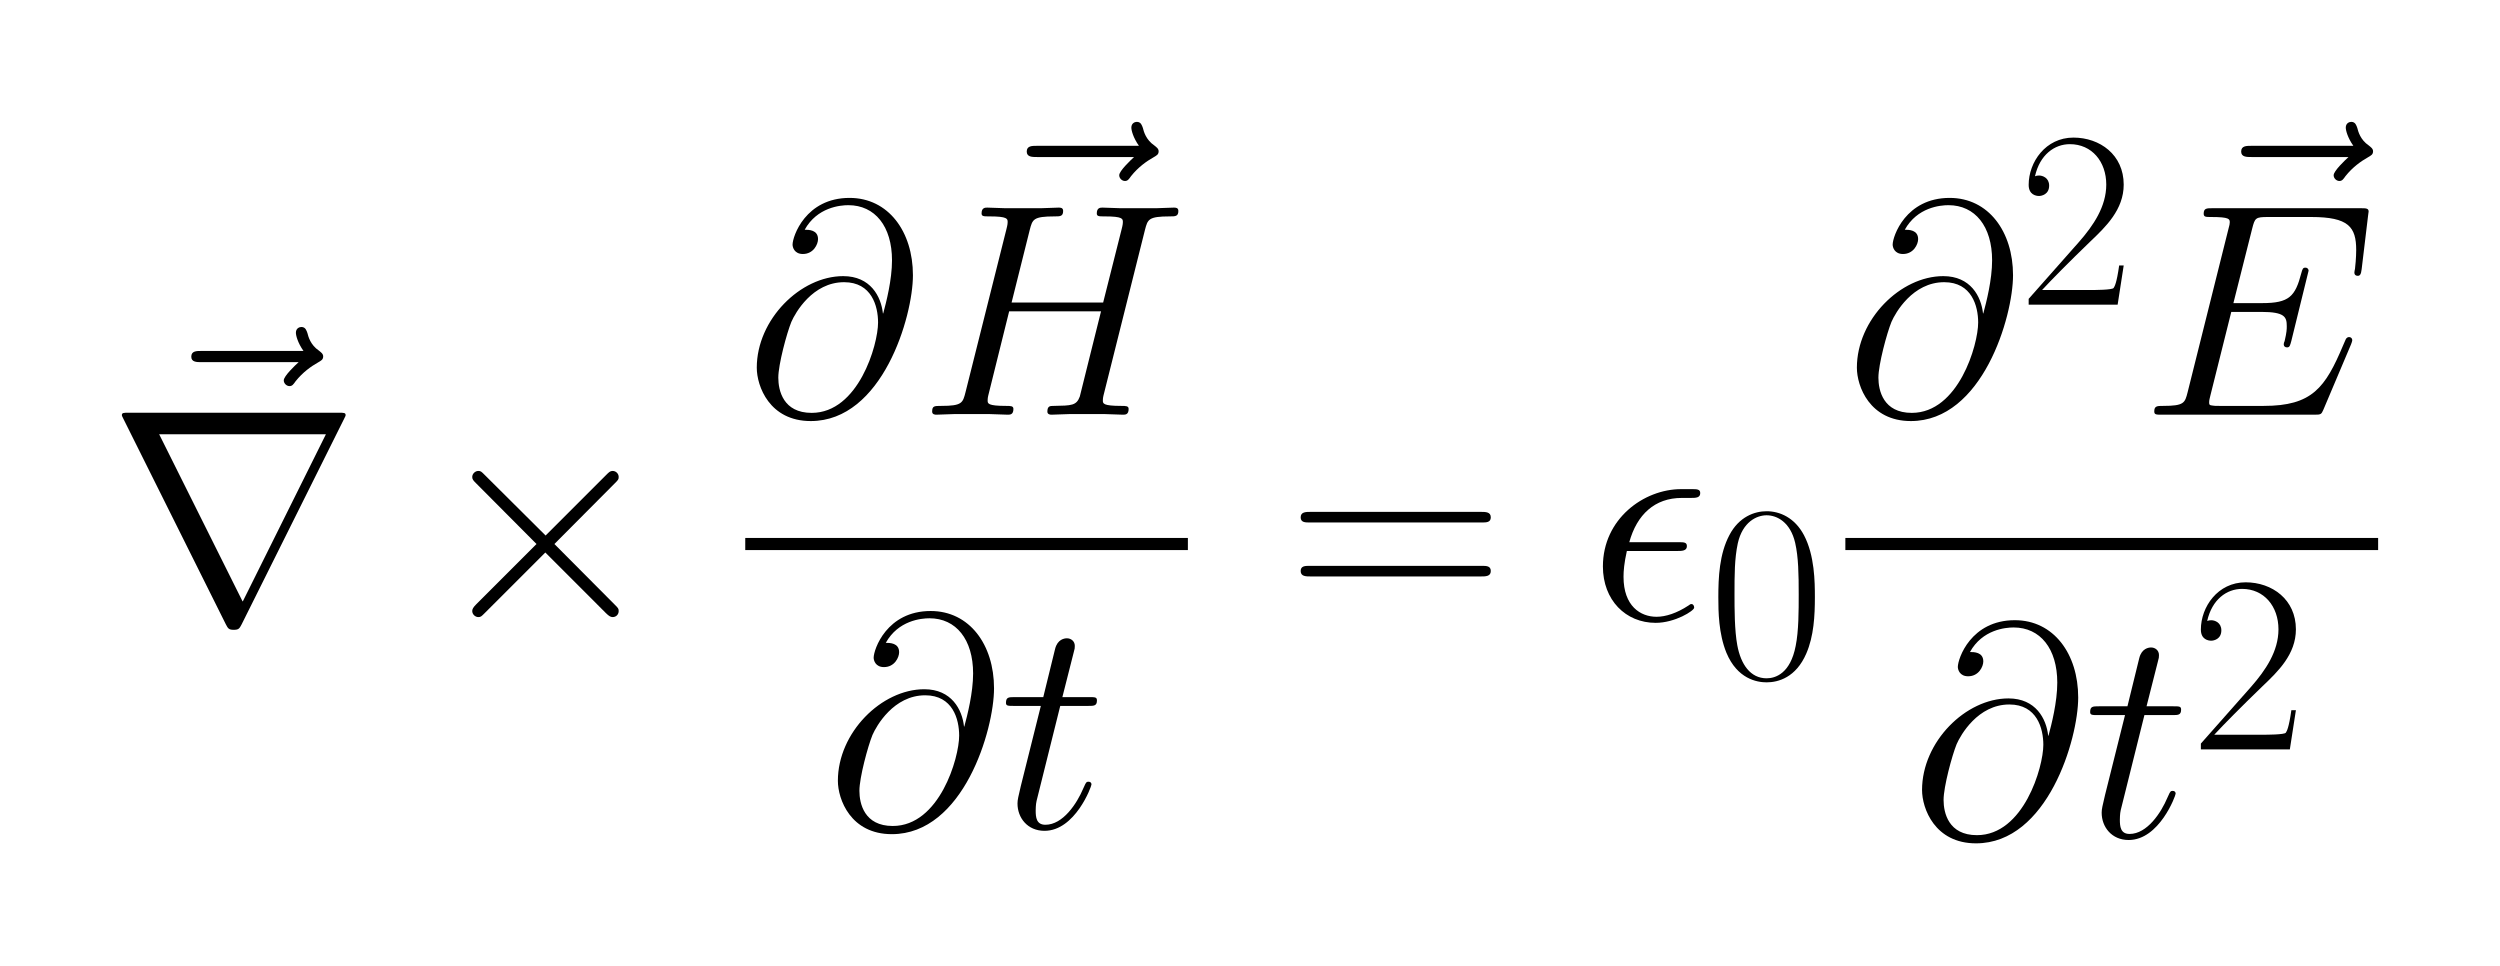
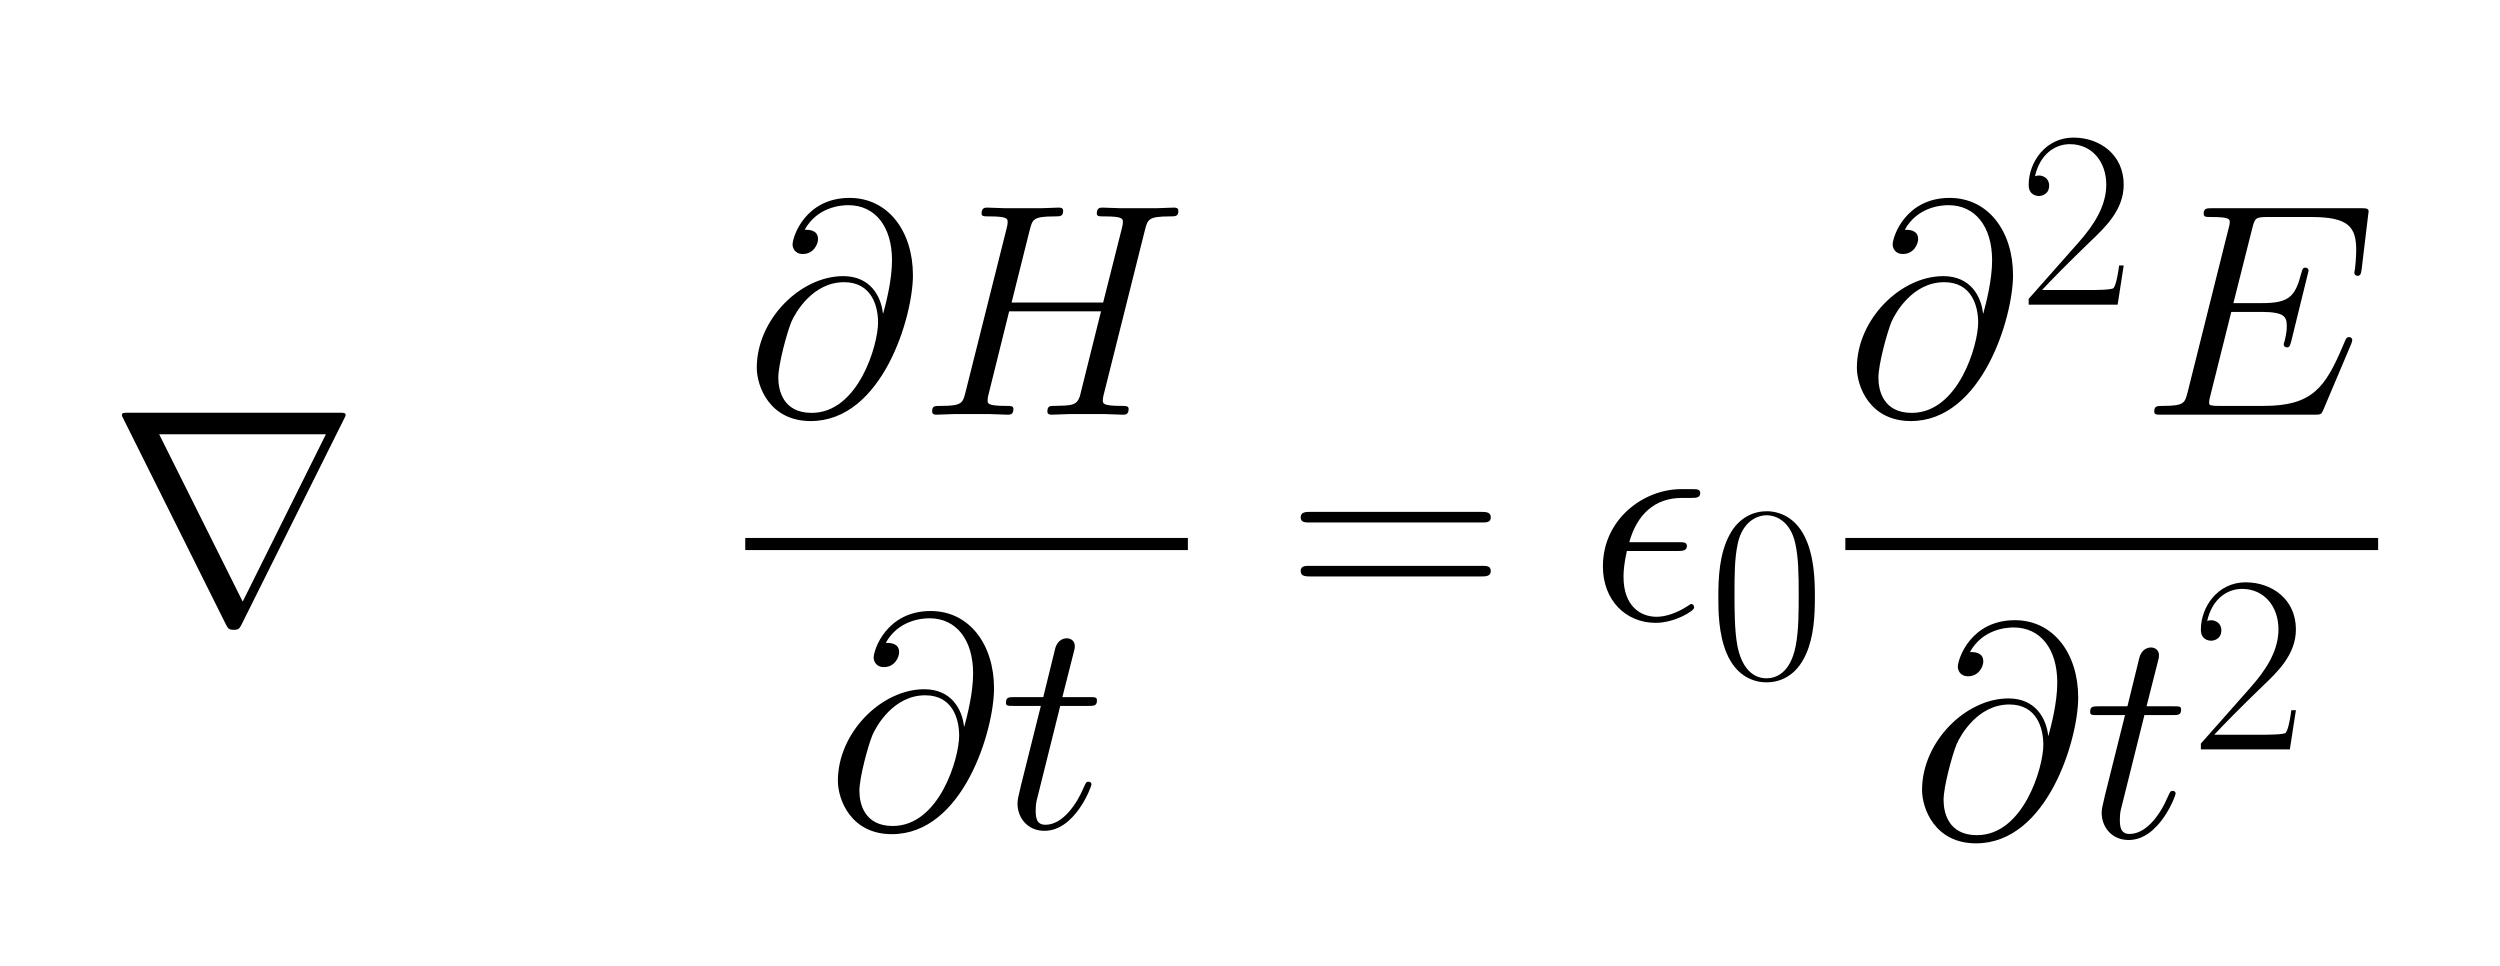
- <svg xmlns="http://www.w3.org/2000/svg" xmlns:xlink="http://www.w3.org/1999/xlink" height="99.003" viewBox="255.671 95.162 256.427 99.003" width="256.427">
+ <svg xmlns="http://www.w3.org/2000/svg" xmlns:xlink="http://www.w3.org/1999/xlink" width="256.427" height="99.003" viewBox="255.671 95.162 256.427 99.003">
  <defs>
-     <path d="M454 334h1c10 37 29 111 29 175c0 112 -56 182 -144 182c-27 0 -103 -7 -144 -81c13 0 44 0 44 -31c0 -17 -15 -49 -50 -49c-28 0 -34 22 -34 31c0 27 43 154 188 154c128 0 209 -111 209 -255c0 -137 -101 -481 -337 -481c-136 0 -178 115 -178 176 c0 159 144 302 285 302c90 0 125 -67 131 -123zM219 6c154 0 219 224 219 298c0 54 -21 133 -112 133c-104 0 -161 -101 -174 -131c-15 -37 -43 -140 -43 -184c0 -42 16 -116 110 -116z" id="4018" />
-     <path d="M420 321c0 -73 -4 -154 -34 -223c-41 -95 -111 -114 -157 -114c-39 0 -116 14 -159 117c-31 76 -32 163 -32 220c0 78 4 171 44 246c38 72 99 94 147 94c52 0 111 -25 148 -95c42 -80 43 -184 43 -245zM229 0c35 0 94 19 115 128c12 59 12 139 12 204 c0 80 -1 147 -14 204c-19 82 -72 109 -113 109c-39 0 -95 -26 -114 -111c-13 -61 -13 -125 -13 -202c0 -56 0 -142 11 -201c14 -76 52 -131 116 -131z" id="3016" />
-     <path d="M291 227h-166c-9 -40 -11 -66 -11 -85c0 -97 56 -132 109 -132c30 0 67 12 105 37c5 4 7 5 10 5c6 0 9 -6 9 -12c0 -10 -63 -50 -127 -50c-99 0 -174 75 -174 186c0 157 135 255 258 255h34c18 0 29 0 29 -13c0 -16 -15 -16 -32 -16h-29c-89 0 -148 -55 -173 -146h162 c18 0 28 0 28 -13c0 -16 -17 -16 -32 -16z" id="0f18" />
-     <path d="M695 232l-91 -215c-7 -16 -8 -17 -30 -17h-502c-20 0 -26 0 -26 11c0 18 10 18 29 18c70 0 72 10 81 45l135 540c3 11 4 15 4 20c0 11 0 18 -62 18c-17 0 -24 0 -24 11c0 18 10 18 29 18h488c18 0 27 0 27 -11c0 -2 -2 -12 -2 -15l-21 -175c-2 -18 -6 -22 -13 -22 c-6 0 -11 3 -11 11c0 2 1 8 2 12c4 33 4 61 4 62c0 76 -25 109 -148 109h-143c-41 0 -43 -3 -52 -38l-62 -246h95c89 0 109 22 129 99c4 14 5 18 14 18c6 0 10 -5 10 -10l-57 -232c-4 -14 -5 -21 -14 -21c-6 0 -11 3 -11 10c0 3 1 7 3 11c7 30 7 39 7 49c0 30 -6 47 -84 47 h-99l-69 -276c-2 -9 -4 -15 -4 -22c0 -8 1 -10 12 -11c6 -1 8 -1 22 -1h146c160 0 203 60 262 200c9 20 9 22 11 23c3 3 5 4 9 4c6 0 10 -5 10 -10c0 -4 -3 -11 -4 -14z" id="4518" />
-     <path d="M418 250l199 -200c11 -11 13 -13 13 -21c0 -11 -8 -20 -20 -20c-6 0 -12 3 -22 13l-200 200l-200 -200c-11 -11 -13 -13 -21 -13c-10 0 -20 9 -20 20c0 6 3 12 13 22l199 199l-199 200c-9 9 -13 13 -13 21c0 11 10 20 20 20c8 0 10 -2 21 -13l201 -200l200 200 c9 9 13 13 21 13c11 0 20 -9 20 -20c0 -8 -2 -10 -13 -21z" id="0221" />
-     <path d="M417 155l-24 -155h-352v23l199 225c57 65 108 140 108 227c0 91 -57 160 -144 160c-61 0 -119 -42 -138 -127c4 2 10 3 16 3c14 0 40 -9 40 -40c0 -35 -30 -41 -40 -41c-12 0 -41 5 -41 44c0 90 67 187 177 187c105 0 199 -68 199 -186c0 -99 -71 -167 -132 -225 c-85 -82 -155 -153 -191 -192h192c14 0 86 0 91 8c4 6 12 18 22 89h18z" id="3216" />
-     <path d="M643 321h-567c-15 0 -30 0 -30 17c0 18 17 18 34 18h559c17 0 34 0 34 -18c0 -17 -15 -17 -30 -17zM639 143h-559c-17 0 -34 0 -34 18c0 17 15 17 30 17h567c15 0 30 0 30 -17c0 -18 -17 -18 -34 -18z" id="3d15" />
-     <path d="M748 610l-137 -547c-2 -8 -2 -15 -2 -16c0 -10 0 -18 61 -18c15 0 24 0 24 -10c0 -19 -11 -19 -19 -19c-19 0 -40 2 -59 2h-118c-19 0 -40 -2 -58 -2c-3 0 -14 0 -14 10c0 19 9 19 21 19c59 1 75 1 86 31c2 6 53 215 70 281h-303l-69 -278c-2 -8 -2 -15 -2 -16 c0 -10 0 -18 61 -18c15 0 24 0 24 -10c0 -19 -11 -19 -19 -19c-19 0 -40 2 -59 2h-118c-19 0 -40 -2 -58 -2c-3 0 -14 0 -14 10c0 19 7 19 30 19c69 0 71 10 80 45l135 538c4 15 4 21 4 23c0 11 0 19 -60 19c-19 0 -26 0 -26 10c0 19 12 19 19 19c19 0 40 -2 59 -2h118 c19 0 40 2 58 2c6 0 15 0 15 -11c0 -18 -10 -18 -28 -18c-71 0 -73 -10 -82 -44l-60 -240h302l61 242c4 15 4 21 4 23c0 11 0 19 -60 19c-19 0 -26 0 -26 10c0 19 12 19 19 19c19 0 40 -2 59 -2h118c19 0 40 2 58 2c6 0 15 0 15 -11c0 -18 -10 -18 -28 -18 c-71 0 -73 -10 -82 -44z" id="4818" />
-     <path d="M535 597h-320c-16 0 -34 0 -34 18c0 19 17 19 34 19h336c-19 27 -25 51 -25 60c0 15 12 19 18 19c14 0 17 -12 20 -20c3 -12 10 -39 38 -58c6 -5 14 -10 14 -19c0 -11 -7 -14 -17 -20c-23 -13 -50 -32 -74 -62c-7 -10 -11 -16 -20 -16c-10 0 -19 9 -19 19 c0 14 37 49 49 60z" id="7e18" />
-     <path d="M780 663l-338 -678c-7 -13 -9 -18 -26 -18s-19 5 -26 18l-338 678c-5 9 -5 11 -5 12c0 8 6 8 22 8h694c16 0 22 0 22 -8c0 -1 0 -3 -5 -12zM170 612l275 -551h1l274 551h-550z" id="7221" />
-     <path d="M201 402l-78 -313c-3 -12 -3 -31 -3 -32c0 -22 2 -47 32 -47c58 0 104 70 125 120c7 16 8 17 9 18c2 4 6 4 8 4c6 0 10 -3 10 -9c0 -7 -54 -153 -155 -153c-56 0 -89 43 -89 90c0 13 3 23 11 58l66 264h-89c-19 0 -26 0 -26 10c0 19 9 19 29 19h94l39 159 c8 32 31 35 39 35c13 0 26 -9 26 -25c0 -7 0 -9 -4 -23l-37 -146h88c20 0 26 0 26 -11c0 -18 -10 -18 -29 -18h-92z" id="7418" />
+     <path id="4018" d="M454 334h1c10 37 29 111 29 175c0 112 -56 182 -144 182c-27 0 -103 -7 -144 -81c13 0 44 0 44 -31c0 -17 -15 -49 -50 -49c-28 0 -34 22 -34 31c0 27 43 154 188 154c128 0 209 -111 209 -255c0 -137 -101 -481 -337 -481c-136 0 -178 115 -178 176 c0 159 144 302 285 302c90 0 125 -67 131 -123zM219 6c154 0 219 224 219 298c0 54 -21 133 -112 133c-104 0 -161 -101 -174 -131c-15 -37 -43 -140 -43 -184c0 -42 16 -116 110 -116z" />
+     <path id="3016" d="M420 321c0 -73 -4 -154 -34 -223c-41 -95 -111 -114 -157 -114c-39 0 -116 14 -159 117c-31 76 -32 163 -32 220c0 78 4 171 44 246c38 72 99 94 147 94c52 0 111 -25 148 -95c42 -80 43 -184 43 -245zM229 0c35 0 94 19 115 128c12 59 12 139 12 204 c0 80 -1 147 -14 204c-19 82 -72 109 -113 109c-39 0 -95 -26 -114 -111c-13 -61 -13 -125 -13 -202c0 -56 0 -142 11 -201c14 -76 52 -131 116 -131z" />
+     <path id="0f18" d="M291 227h-166c-9 -40 -11 -66 -11 -85c0 -97 56 -132 109 -132c30 0 67 12 105 37c5 4 7 5 10 5c6 0 9 -6 9 -12c0 -10 -63 -50 -127 -50c-99 0 -174 75 -174 186c0 157 135 255 258 255h34c18 0 29 0 29 -13c0 -16 -15 -16 -32 -16h-29c-89 0 -148 -55 -173 -146h162 c18 0 28 0 28 -13c0 -16 -17 -16 -32 -16z" />
+     <path id="4518" d="M695 232l-91 -215c-7 -16 -8 -17 -30 -17h-502c-20 0 -26 0 -26 11c0 18 10 18 29 18c70 0 72 10 81 45l135 540c3 11 4 15 4 20c0 11 0 18 -62 18c-17 0 -24 0 -24 11c0 18 10 18 29 18h488c18 0 27 0 27 -11c0 -2 -2 -12 -2 -15l-21 -175c-2 -18 -6 -22 -13 -22 c-6 0 -11 3 -11 11c0 2 1 8 2 12c4 33 4 61 4 62c0 76 -25 109 -148 109h-143c-41 0 -43 -3 -52 -38l-62 -246h95c89 0 109 22 129 99c4 14 5 18 14 18c6 0 10 -5 10 -10l-57 -232c-4 -14 -5 -21 -14 -21c-6 0 -11 3 -11 10c0 3 1 7 3 11c7 30 7 39 7 49c0 30 -6 47 -84 47 h-99l-69 -276c-2 -9 -4 -15 -4 -22c0 -8 1 -10 12 -11c6 -1 8 -1 22 -1h146c160 0 203 60 262 200c9 20 9 22 11 23c3 3 5 4 9 4c6 0 10 -5 10 -10c0 -4 -3 -11 -4 -14z" />
+     <path id="221" d="M418 250l199 -200c11 -11 13 -13 13 -21c0 -11 -8 -20 -20 -20c-6 0 -12 3 -22 13l-200 200l-200 -200c-11 -11 -13 -13 -21 -13c-10 0 -20 9 -20 20c0 6 3 12 13 22l199 199l-199 200c-9 9 -13 13 -13 21c0 11 10 20 20 20c8 0 10 -2 21 -13l201 -200l200 200 c9 9 13 13 21 13c11 0 20 -9 20 -20c0 -8 -2 -10 -13 -21z" />
+     <path id="3216" d="M417 155l-24 -155h-352v23l199 225c57 65 108 140 108 227c0 91 -57 160 -144 160c-61 0 -119 -42 -138 -127c4 2 10 3 16 3c14 0 40 -9 40 -40c0 -35 -30 -41 -40 -41c-12 0 -41 5 -41 44c0 90 67 187 177 187c105 0 199 -68 199 -186c0 -99 -71 -167 -132 -225 c-85 -82 -155 -153 -191 -192h192c14 0 86 0 91 8c4 6 12 18 22 89h18z" />
+     <path id="3d15" d="M643 321h-567c-15 0 -30 0 -30 17c0 18 17 18 34 18h559c17 0 34 0 34 -18c0 -17 -15 -17 -30 -17zM639 143h-559c-17 0 -34 0 -34 18c0 17 15 17 30 17h567c15 0 30 0 30 -17c0 -18 -17 -18 -34 -18z" />
+     <path id="4818" d="M748 610l-137 -547c-2 -8 -2 -15 -2 -16c0 -10 0 -18 61 -18c15 0 24 0 24 -10c0 -19 -11 -19 -19 -19c-19 0 -40 2 -59 2h-118c-19 0 -40 -2 -58 -2c-3 0 -14 0 -14 10c0 19 9 19 21 19c59 1 75 1 86 31c2 6 53 215 70 281h-303l-69 -278c-2 -8 -2 -15 -2 -16 c0 -10 0 -18 61 -18c15 0 24 0 24 -10c0 -19 -11 -19 -19 -19c-19 0 -40 2 -59 2h-118c-19 0 -40 -2 -58 -2c-3 0 -14 0 -14 10c0 19 7 19 30 19c69 0 71 10 80 45l135 538c4 15 4 21 4 23c0 11 0 19 -60 19c-19 0 -26 0 -26 10c0 19 12 19 19 19c19 0 40 -2 59 -2h118 c19 0 40 2 58 2c6 0 15 0 15 -11c0 -18 -10 -18 -28 -18c-71 0 -73 -10 -82 -44l-60 -240h302l61 242c4 15 4 21 4 23c0 11 0 19 -60 19c-19 0 -26 0 -26 10c0 19 12 19 19 19c19 0 40 -2 59 -2h118c19 0 40 2 58 2c6 0 15 0 15 -11c0 -18 -10 -18 -28 -18 c-71 0 -73 -10 -82 -44z" />
+     <path id="7000000000000000000" d="M535 597h-320c-16 0 -34 0 -34 18c0 19 17 19 34 19h336c-19 27 -25 51 -25 60c0 15 12 19 18 19c14 0 17 -12 20 -20c3 -12 10 -39 38 -58c6 -5 14 -10 14 -19c0 -11 -7 -14 -17 -20c-23 -13 -50 -32 -74 -62c-7 -10 -11 -16 -20 -16c-10 0 -19 9 -19 19 c0 14 37 49 49 60z" />
+     <path id="7221" d="M780 663l-338 -678c-7 -13 -9 -18 -26 -18s-19 5 -26 18l-338 678c-5 9 -5 11 -5 12c0 8 6 8 22 8h694c16 0 22 0 22 -8c0 -1 0 -3 -5 -12zM170 612l275 -551h1l274 551h-550z" />
+     <path id="7418" d="M201 402l-78 -313c-3 -12 -3 -31 -3 -32c0 -22 2 -47 32 -47c58 0 104 70 125 120c7 16 8 17 9 18c2 4 6 4 8 4c6 0 10 -3 10 -9c0 -7 -54 -153 -155 -153c-56 0 -89 43 -89 90c0 13 3 23 11 58l66 264h-89c-19 0 -26 0 -26 10c0 19 9 19 29 19h94l39 159 c8 32 31 35 39 35c13 0 26 -9 26 -25c0 -7 0 -9 -4 -23l-37 -146h88c20 0 26 0 26 -11c0 -18 -10 -18 -29 -18h-92z" />
  </defs>
  <g transform="scale(1.25)">
-     <rect height="0.995" width="36.32" x="265.69" y="120.272" />
-     <rect height="0.995" width="43.717" x="355.961" y="120.272" />
-     <g transform="scale(0.02488,-0.02488)">
-       <g transform="translate(8670.823,-4851.302)">
+     <rect width="36.32" height=".995" x="265.69" y="120.272" />
+     <rect width="43.717" height=".995" x="355.961" y="120.272" />
+     <g>
+       <g transform="scale(0.02488,-0.02488) translate(8670.823,-4851.302)">
        <use xlink:href="#7e18" />
      </g>
-       <g transform="translate(8575.853,-5104.078)">
+       <g transform="scale(0.02488,-0.02488) translate(8575.853,-5104.078)">
        <use xlink:href="#7221" />
        <use x="1055.557" xlink:href="#0221" />
      </g>
-       <g transform="translate(10678.863,-4427.571)">
+       <g transform="scale(0.02488,-0.02488) translate(10678.863,-4427.571)">
        <use xlink:href="#4018" />
      </g>
-       <g transform="translate(11426.229,-4174.794)">
+       <g transform="scale(0.02488,-0.02488) translate(11426.229,-4174.794)">
        <use xlink:href="#7e18" />
      </g>
-       <g transform="translate(11249.261,-4427.571)">
+       <g transform="scale(0.02488,-0.02488) translate(11249.261,-4427.571)">
        <use xlink:href="#4818" />
      </g>
-       <g transform="translate(10946.34,-5790.029)">
+       <g transform="scale(0.02488,-0.02488) translate(10946.34,-5790.029)">
        <use xlink:href="#4018" />
        <use x="570.397" xlink:href="#7418" />
      </g>
    </g>
-     <g transform="scale(0.02488,-0.02488)">
-       <g transform="translate(12464.698,-5104.078)">
+     <g>
+       <g transform="scale(0.02488,-0.02488) translate(12464.698,-5104.078)">
        <use xlink:href="#3d15" />
      </g>
    </g>
-     <g transform="scale(0.02488,-0.02488)">
-       <g transform="translate(13461.475,-5104.078)">
+     <g>
+       <g transform="scale(0.02488,-0.02488) translate(13461.475,-5104.078)">
        <use xlink:href="#0f18" />
      </g>
    </g>
-     <g transform="scale(0.02074,-0.02074)">
-       <g transform="translate(16622.424,-6354.336)">
+     <g>
+       <g transform="scale(0.02074,-0.02074) translate(16622.424,-6354.336)">
        <use xlink:href="#3016" />
      </g>
    </g>
-     <g transform="scale(0.02488,-0.02488)">
-       <g transform="translate(14307.107,-4427.571)">
+     <g>
+       <g transform="scale(0.02488,-0.02488) translate(14307.107,-4427.571)">
        <use xlink:href="#4018" />
      </g>
    </g>
-     <g transform="scale(0.02074,-0.02074)">
-       <g transform="translate(17847.266,-4876.047)">
+     <g>
+       <g transform="scale(0.02074,-0.02074) translate(17847.266,-4876.047)">
        <use xlink:href="#3216" />
      </g>
    </g>
-     <g transform="scale(0.02488,-0.02488)">
-       <g transform="translate(15431.525,-4174.794)">
+     <g>
+       <g transform="scale(0.02488,-0.02488) translate(15431.525,-4174.794)">
        <use xlink:href="#7e18" />
      </g>
-       <g transform="translate(15279.905,-4427.571)">
+       <g transform="scale(0.02488,-0.02488) translate(15279.905,-4427.571)">
        <use xlink:href="#4518" />
      </g>
-       <g transform="translate(14522.037,-5820.31)">
+       <g transform="scale(0.02488,-0.02488) translate(14522.037,-5820.31)">
        <use xlink:href="#4018" />
        <use x="570.397" xlink:href="#7418" />
      </g>
    </g>
-     <g transform="scale(0.02074,-0.02074)">
-       <g transform="translate(18528.562,-6635.572)">
+     <g>
+       <g transform="scale(0.02074,-0.02074) translate(18528.562,-6635.572)">
        <use xlink:href="#3216" />
      </g>
    </g>
  </g>
</svg>
